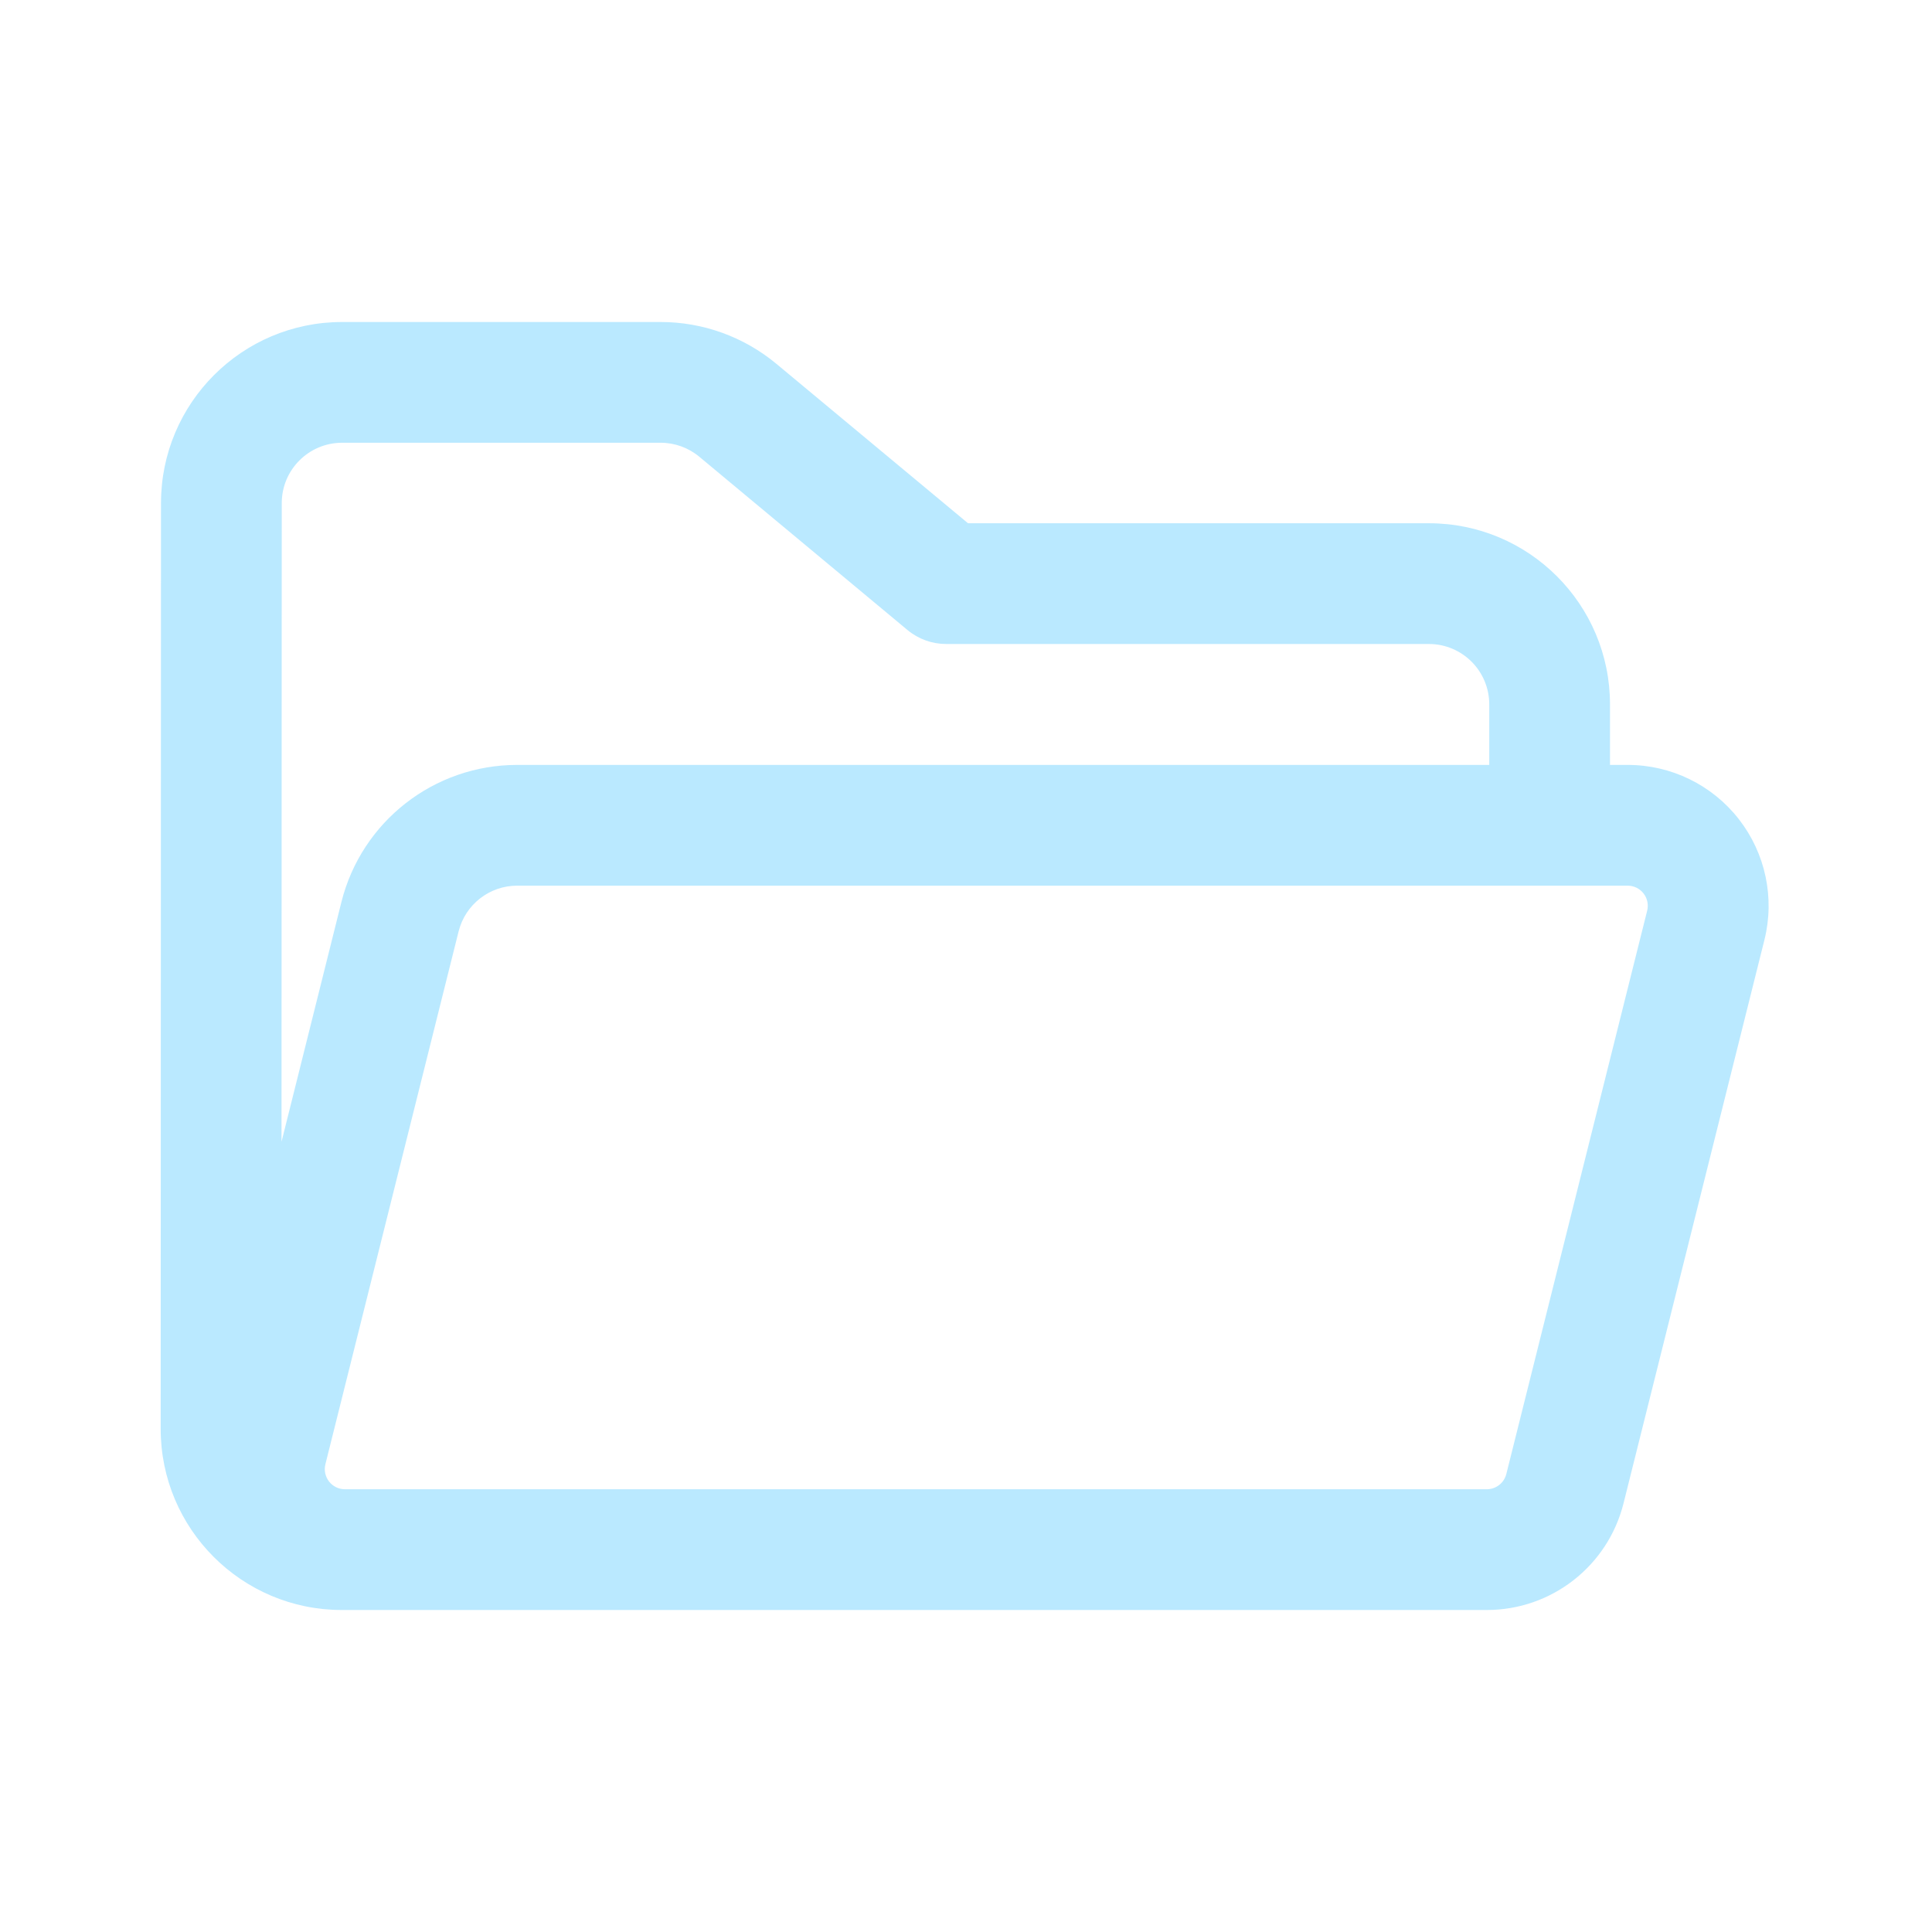
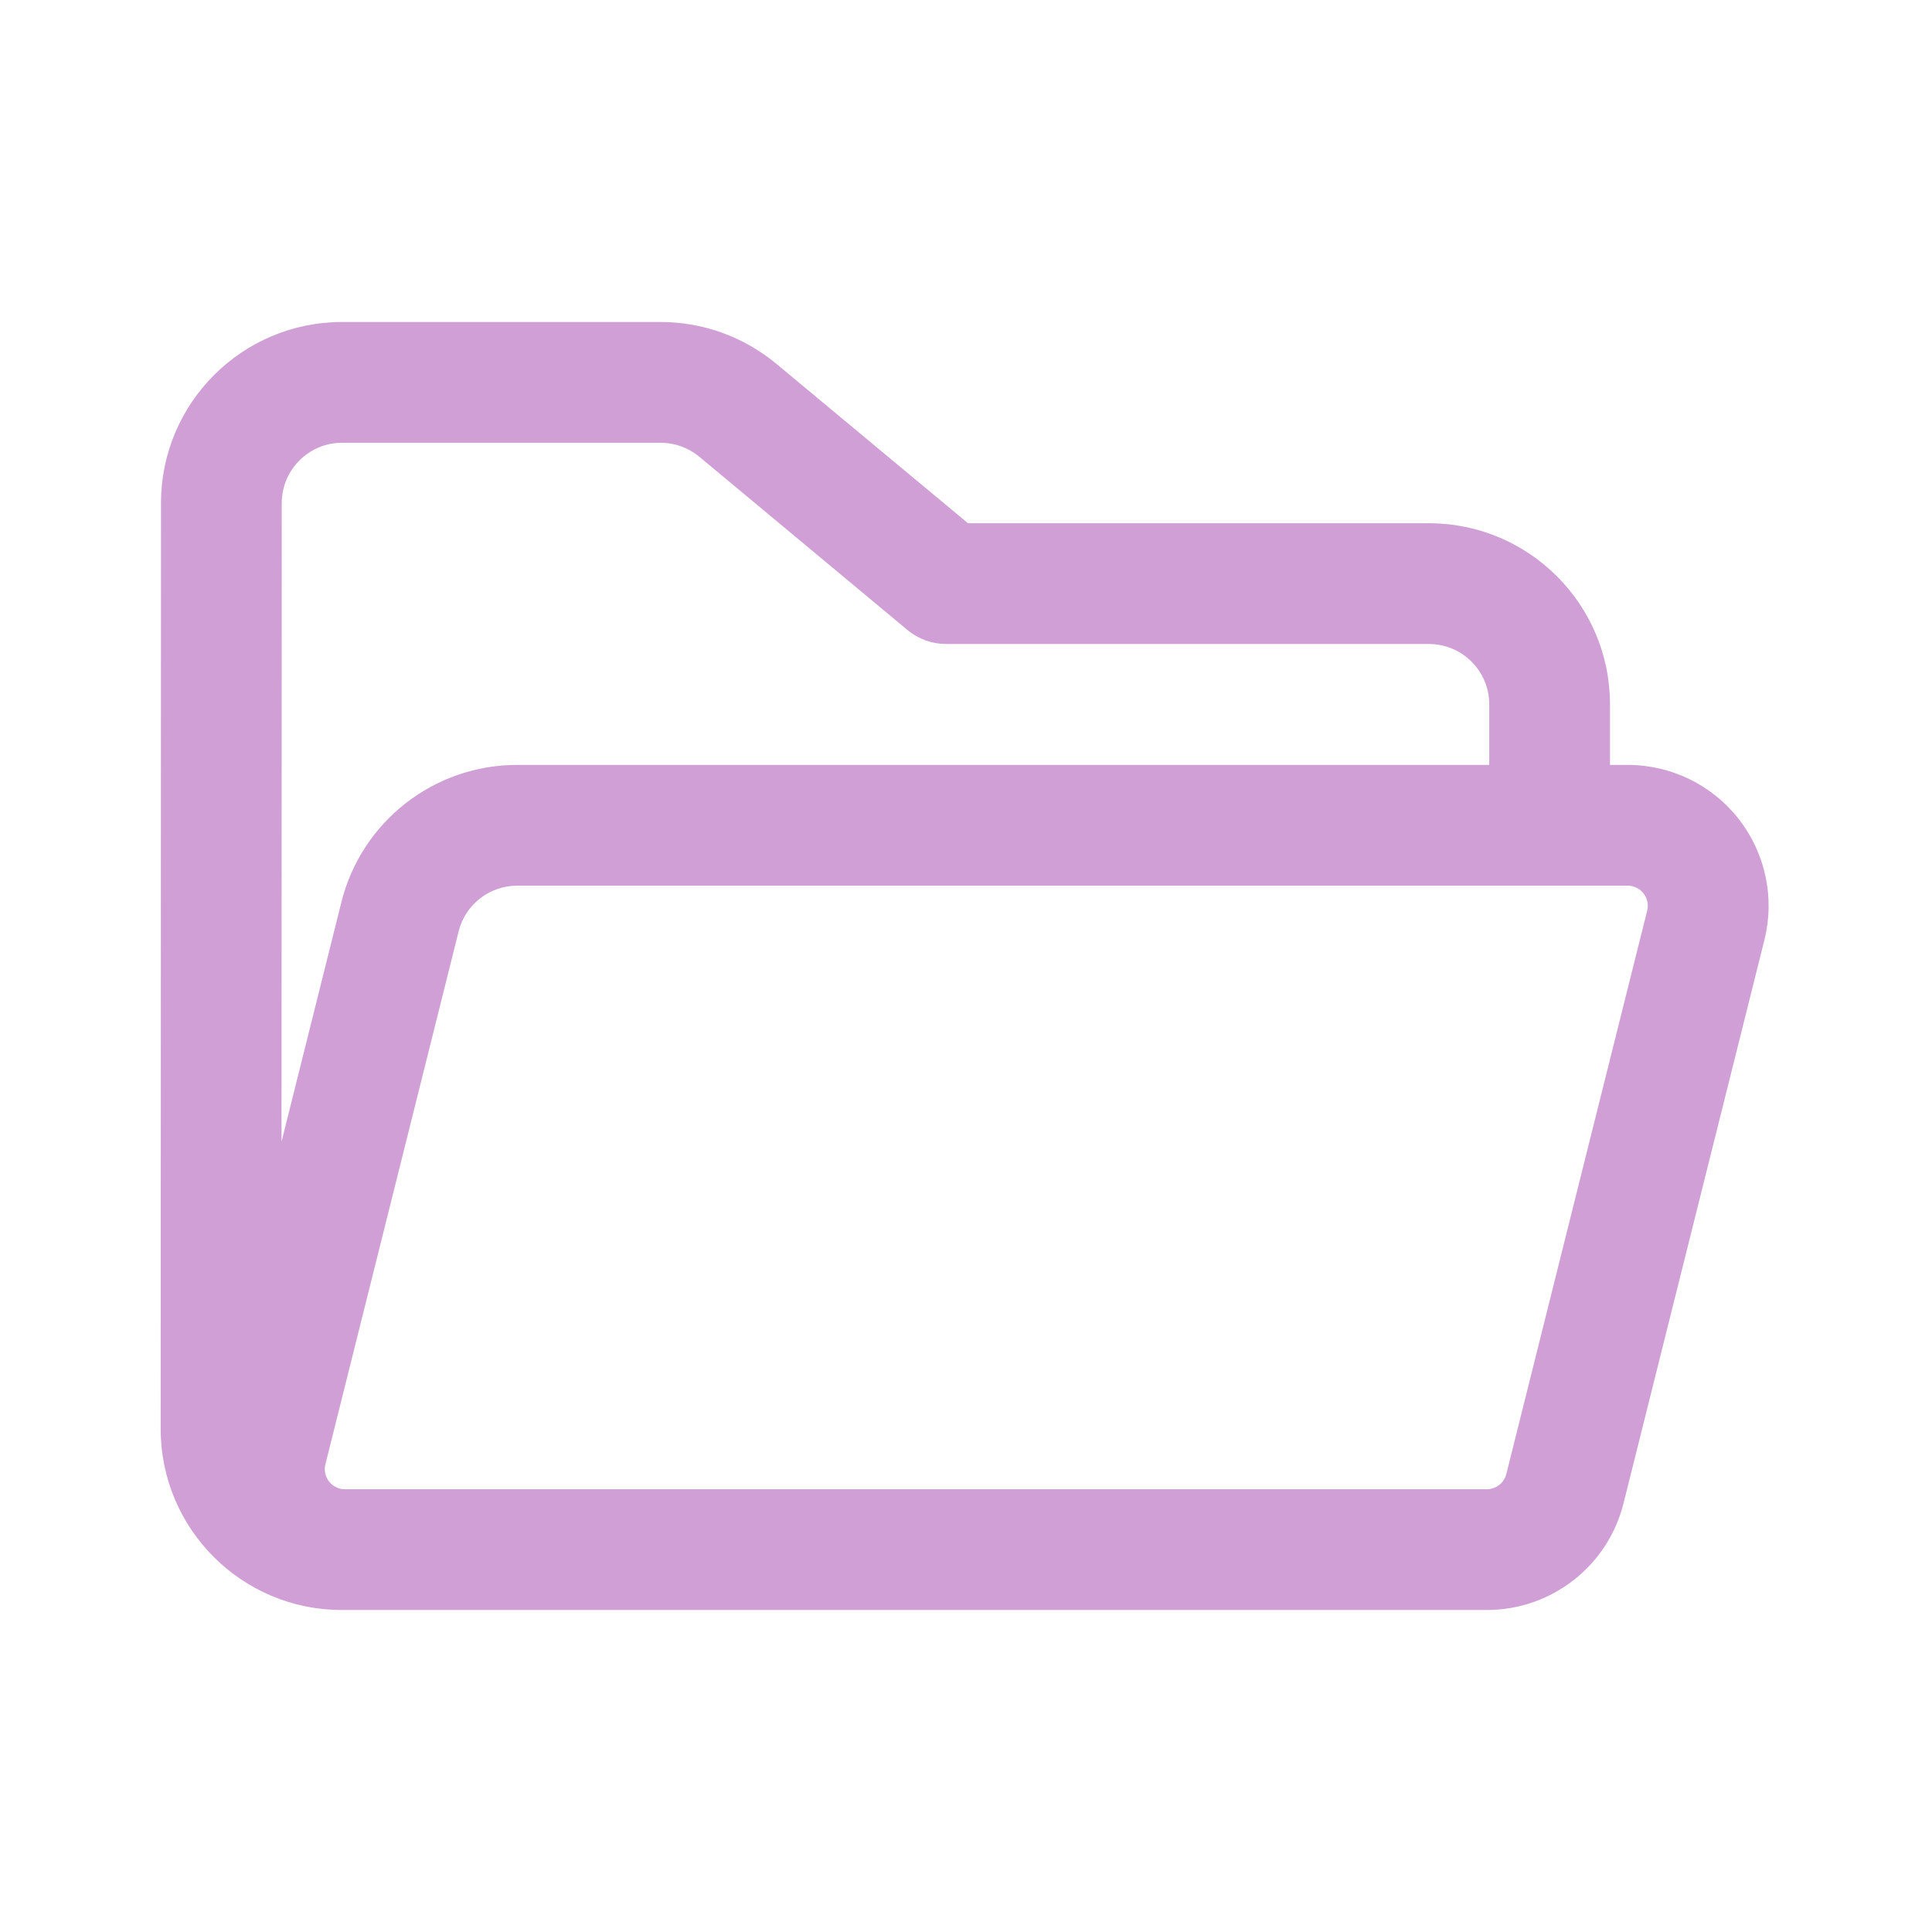
<svg xmlns="http://www.w3.org/2000/svg" width="24" height="24" fill="none" viewBox="0 0 24 24">
-   <path d="M20 9.502V8.75a2.25 2.25 0 0 0-2.25-2.25h-5.725l-2.38-1.98A2.25 2.25 0 0 0 8.204 4H4.25A2.25 2.25 0 0 0 2 6.25l-.004 11.5A2.25 2.25 0 0 0 4.246 20H18.47a1.75 1.75 0 0 0 1.698-1.325l1.75-6.998a1.75 1.75 0 0 0-1.698-2.175H20ZM4.25 5.5h3.956a.75.75 0 0 1 .48.173l2.588 2.154a.75.75 0 0 0 .48.173h5.996a.75.75 0 0 1 .75.75v.752H6.424a2.25 2.25 0 0 0-2.183 1.704l-.744 2.978L3.5 6.25a.75.75 0 0 1 .75-.75Zm1.447 6.07a.75.75 0 0 1 .727-.568H20.22a.25.25 0 0 1 .242.31l-1.75 6.999a.25.25 0 0 1-.242.189H4.285a.25.25 0 0 1-.243-.31l1.655-6.62Z" fill="#bae9ff" />
+   <path d="M20 9.502V8.75a2.25 2.25 0 0 0-2.25-2.25h-5.725l-2.38-1.98A2.25 2.25 0 0 0 8.204 4H4.25A2.25 2.25 0 0 0 2 6.25l-.004 11.5A2.25 2.25 0 0 0 4.246 20H18.47a1.75 1.75 0 0 0 1.698-1.325l1.75-6.998a1.75 1.75 0 0 0-1.698-2.175H20ZM4.25 5.5h3.956a.75.75 0 0 1 .48.173l2.588 2.154a.75.75 0 0 0 .48.173h5.996a.75.75 0 0 1 .75.75v.752H6.424a2.25 2.25 0 0 0-2.183 1.704l-.744 2.978L3.5 6.25a.75.75 0 0 1 .75-.75Zm1.447 6.07a.75.75 0 0 1 .727-.568H20.22a.25.25 0 0 1 .242.31l-1.75 6.999a.25.25 0 0 1-.242.189H4.285a.25.25 0 0 1-.243-.31l1.655-6.62Z" fill="#cf9fd6" />
</svg>
